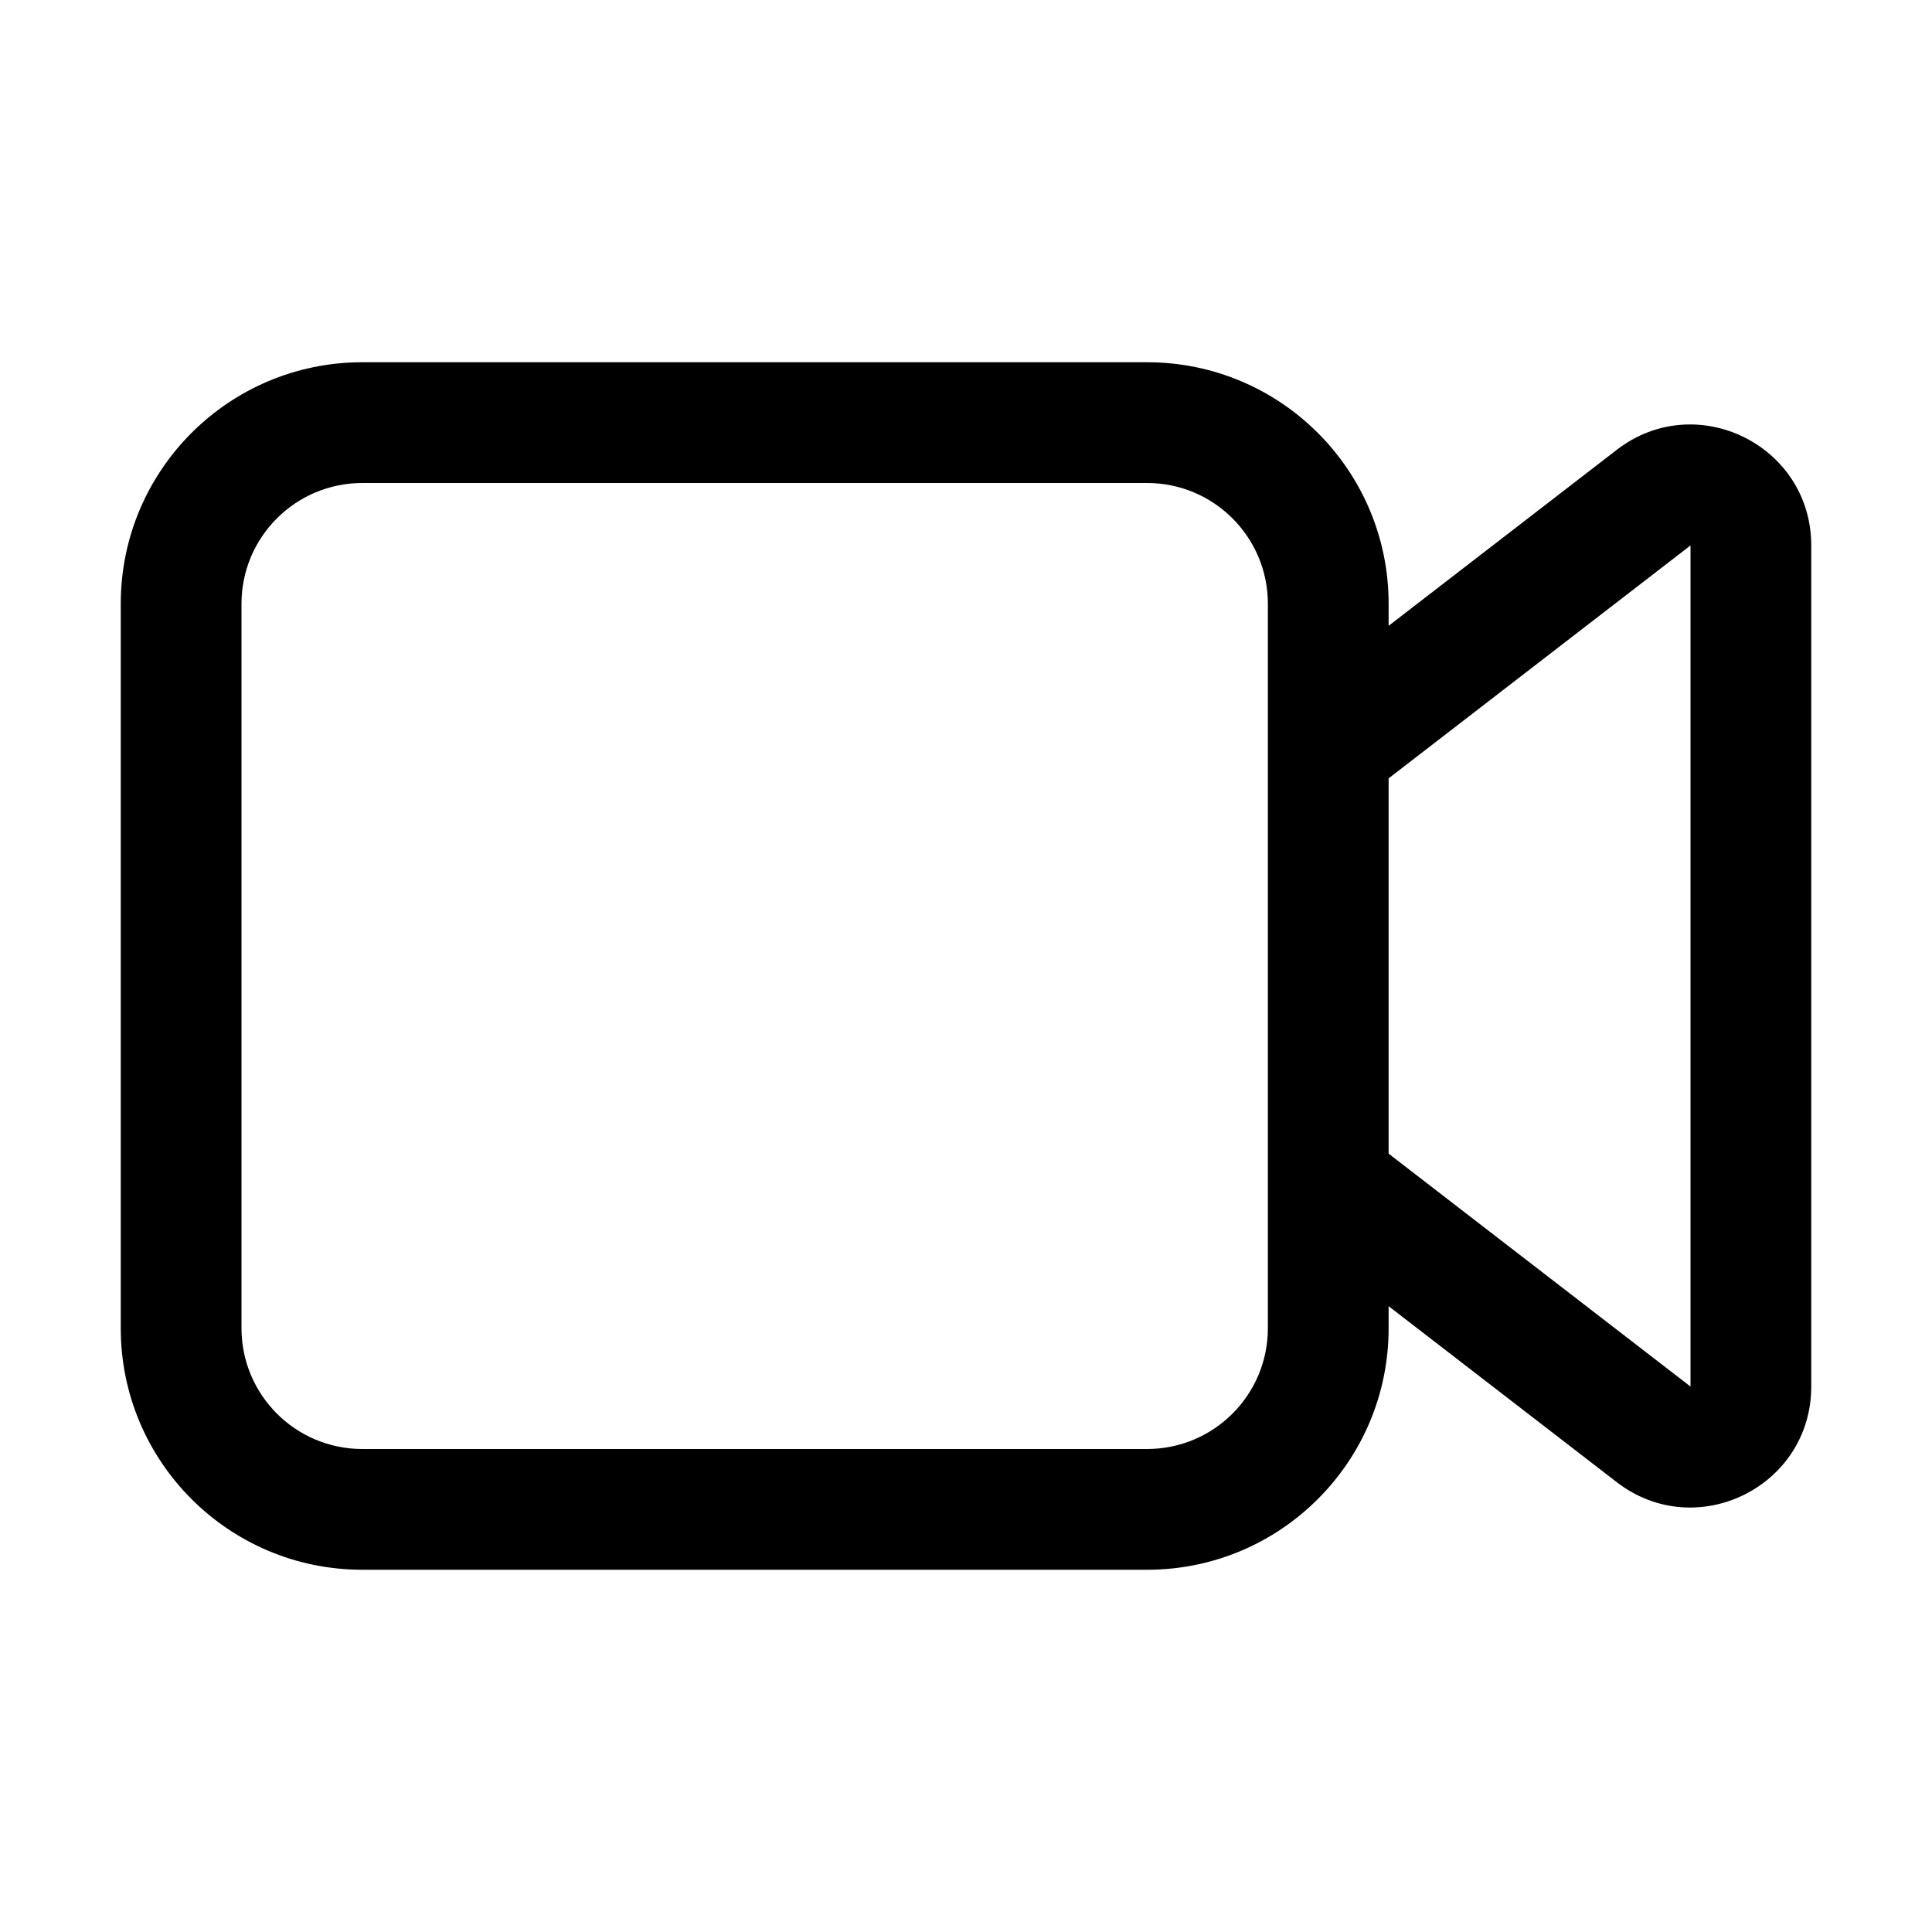
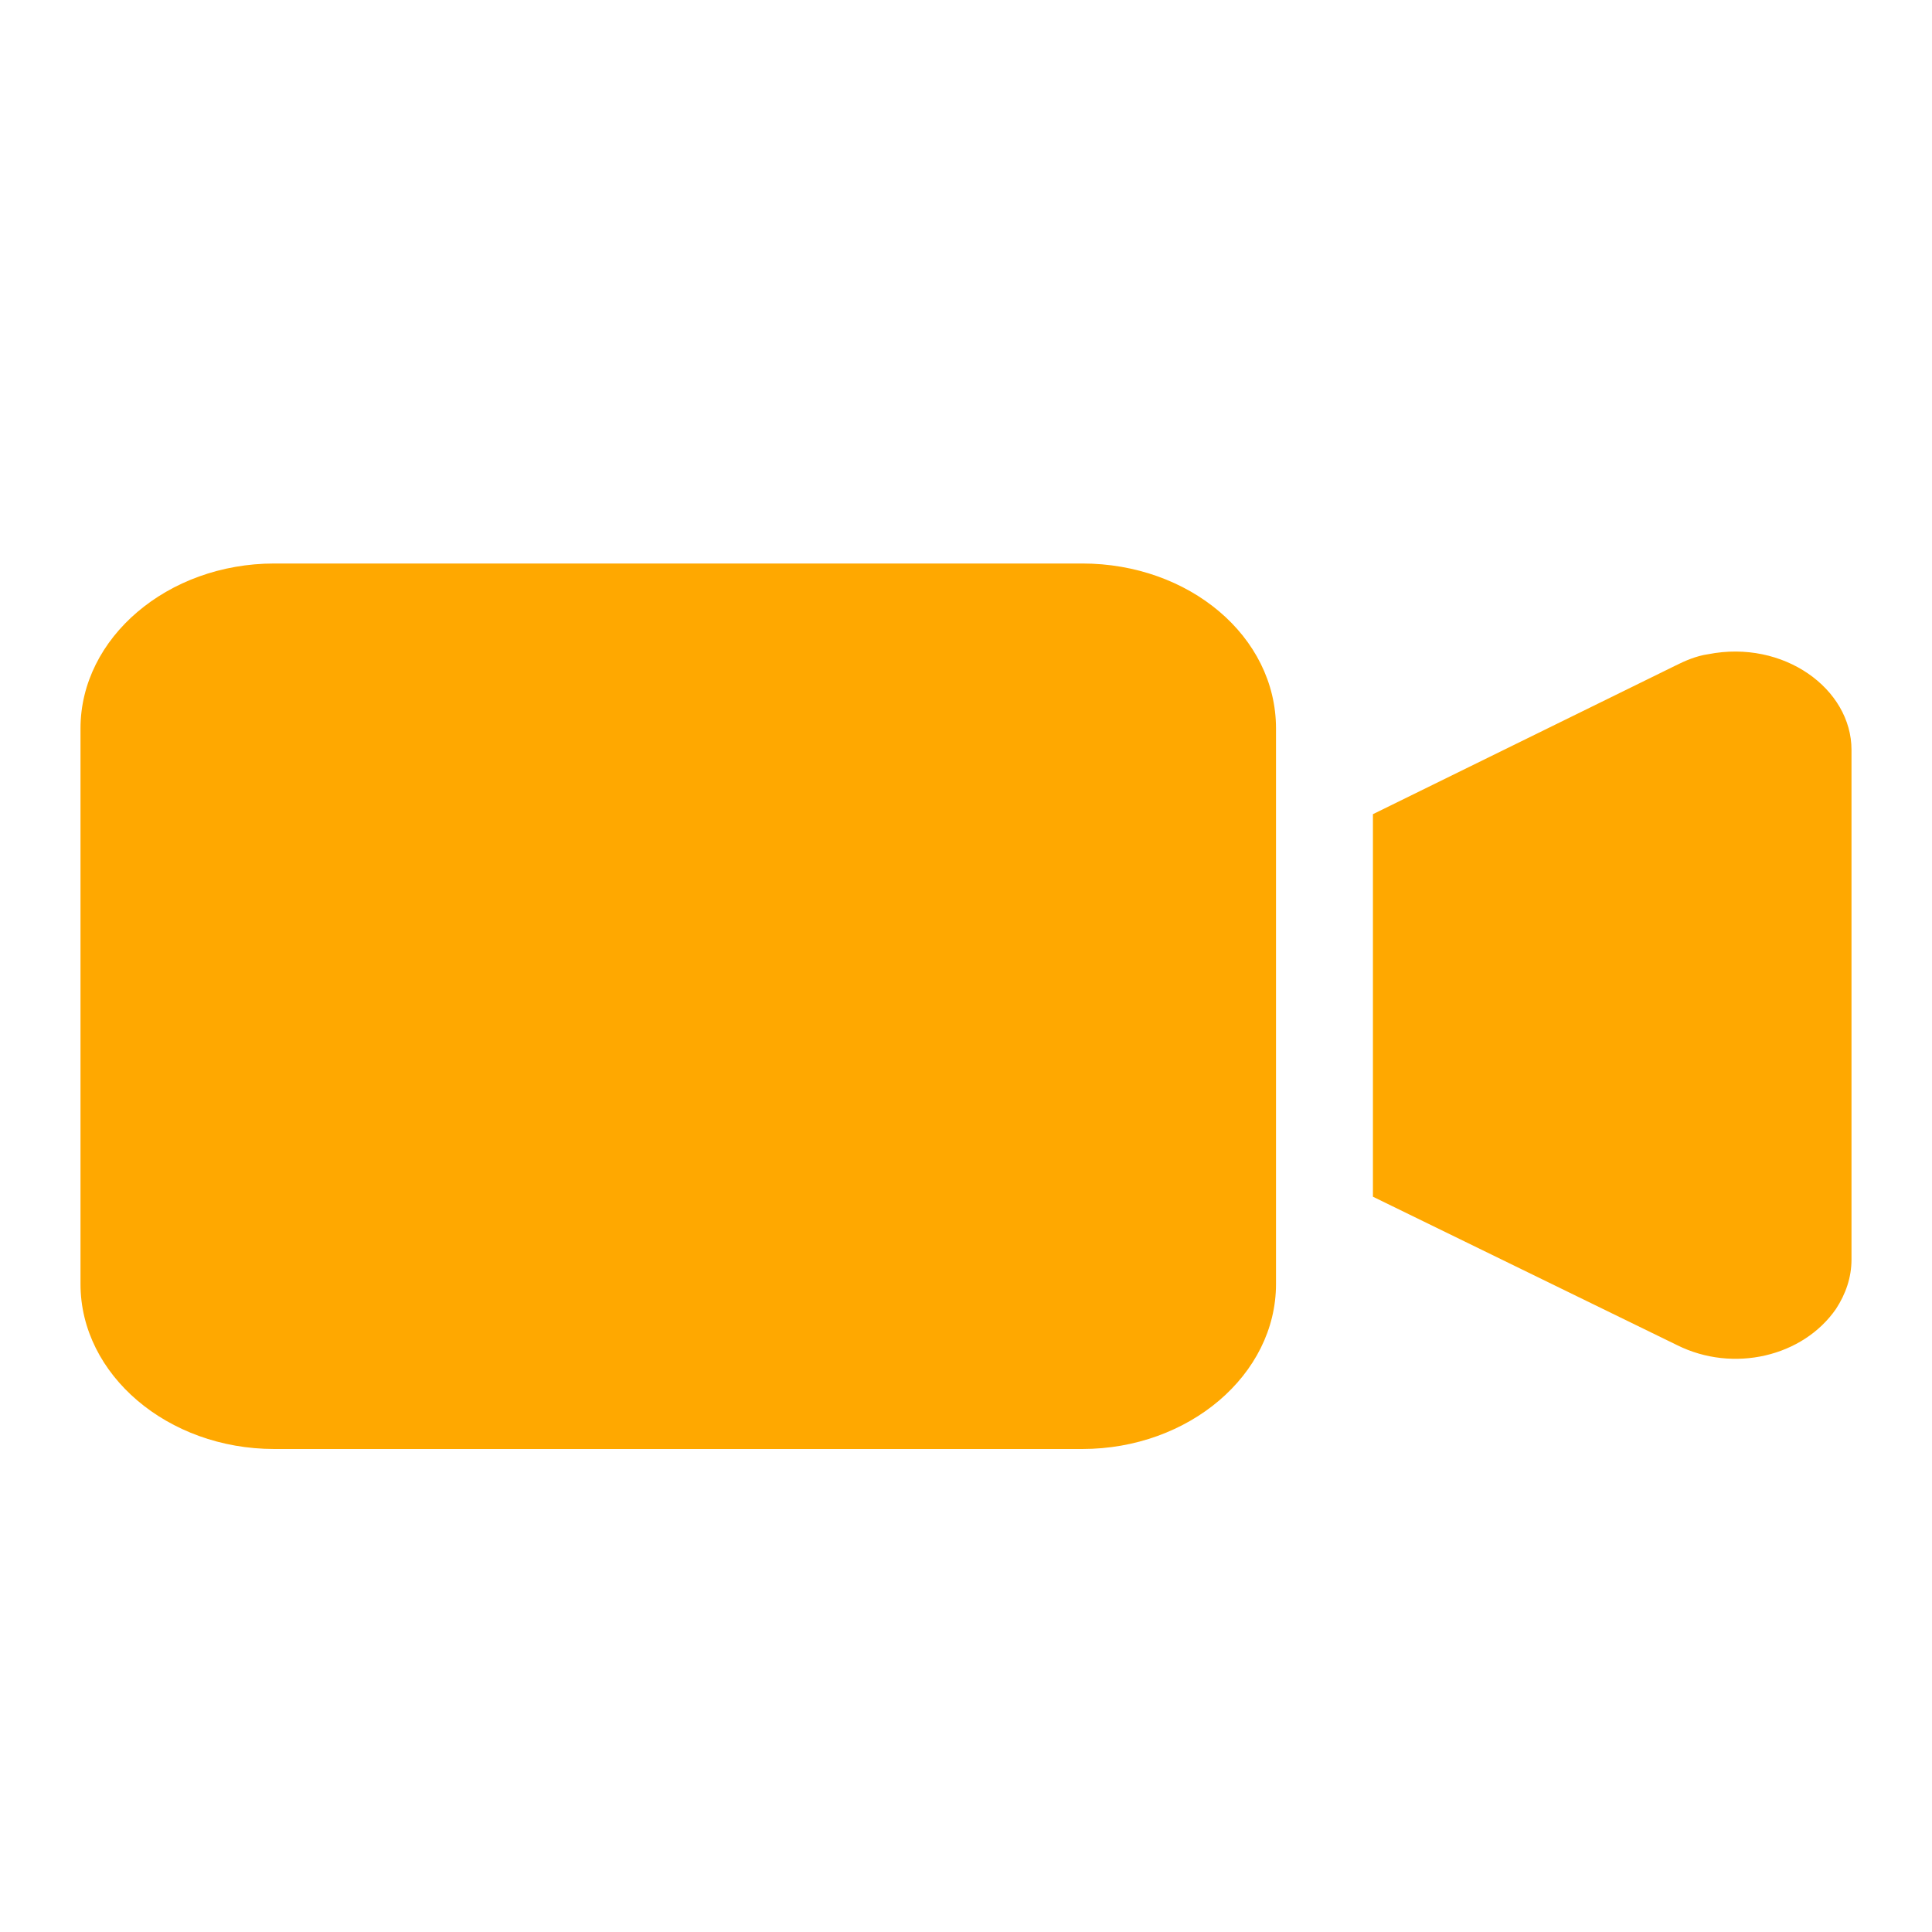
- <svg xmlns="http://www.w3.org/2000/svg" width="24" height="24" viewBox="0 0 24 24">
-   <path fill-rule="evenodd" clip-rule="evenodd" d="M17.25 16.226V16.5C17.25 18.157 15.907 19.5 14.25 19.5H4.5C2.843 19.5 1.5 18.157 1.5 16.5V7.5C1.5 5.843 2.843 4.5 4.5 4.5H14.25C15.907 4.5 17.25 5.843 17.25 7.5V7.774L20.084 5.588C21.07 4.827 22.5 5.53 22.5 6.776V17.224C22.5 18.47 21.07 19.173 20.084 18.412L17.25 16.226ZM4.5 6H14.25C15.078 6 15.75 6.672 15.75 7.5V16.5C15.75 17.328 15.078 18 14.25 18H4.5C3.672 18 3 17.328 3 16.5V7.5C3 6.672 3.672 6 4.5 6ZM17.25 14.331L21 17.224V6.776L17.25 9.669V14.331Z" />
+ <svg xmlns="http://www.w3.org/2000/svg" width="24" height="24" viewBox="0 0 24 24" fill="none">
+   <path d="M13.444 7H3.407C2.083 7 1 7.922 1 9.049V15.951C1 17.078 2.083 18 3.407 18H13.444C14.768 18 15.851 17.078 15.851 15.951V9.049C15.851 7.902 14.768 7 13.444 7ZM21.219 8.127C21.075 8.147 20.93 8.209 20.81 8.27L17.055 10.114V14.866L20.834 16.71C21.532 17.058 22.398 16.853 22.808 16.259C22.928 16.074 23 15.87 23 15.645V9.315C23 8.557 22.157 7.942 21.219 8.127Z" fill="#FFA800" />
</svg>
